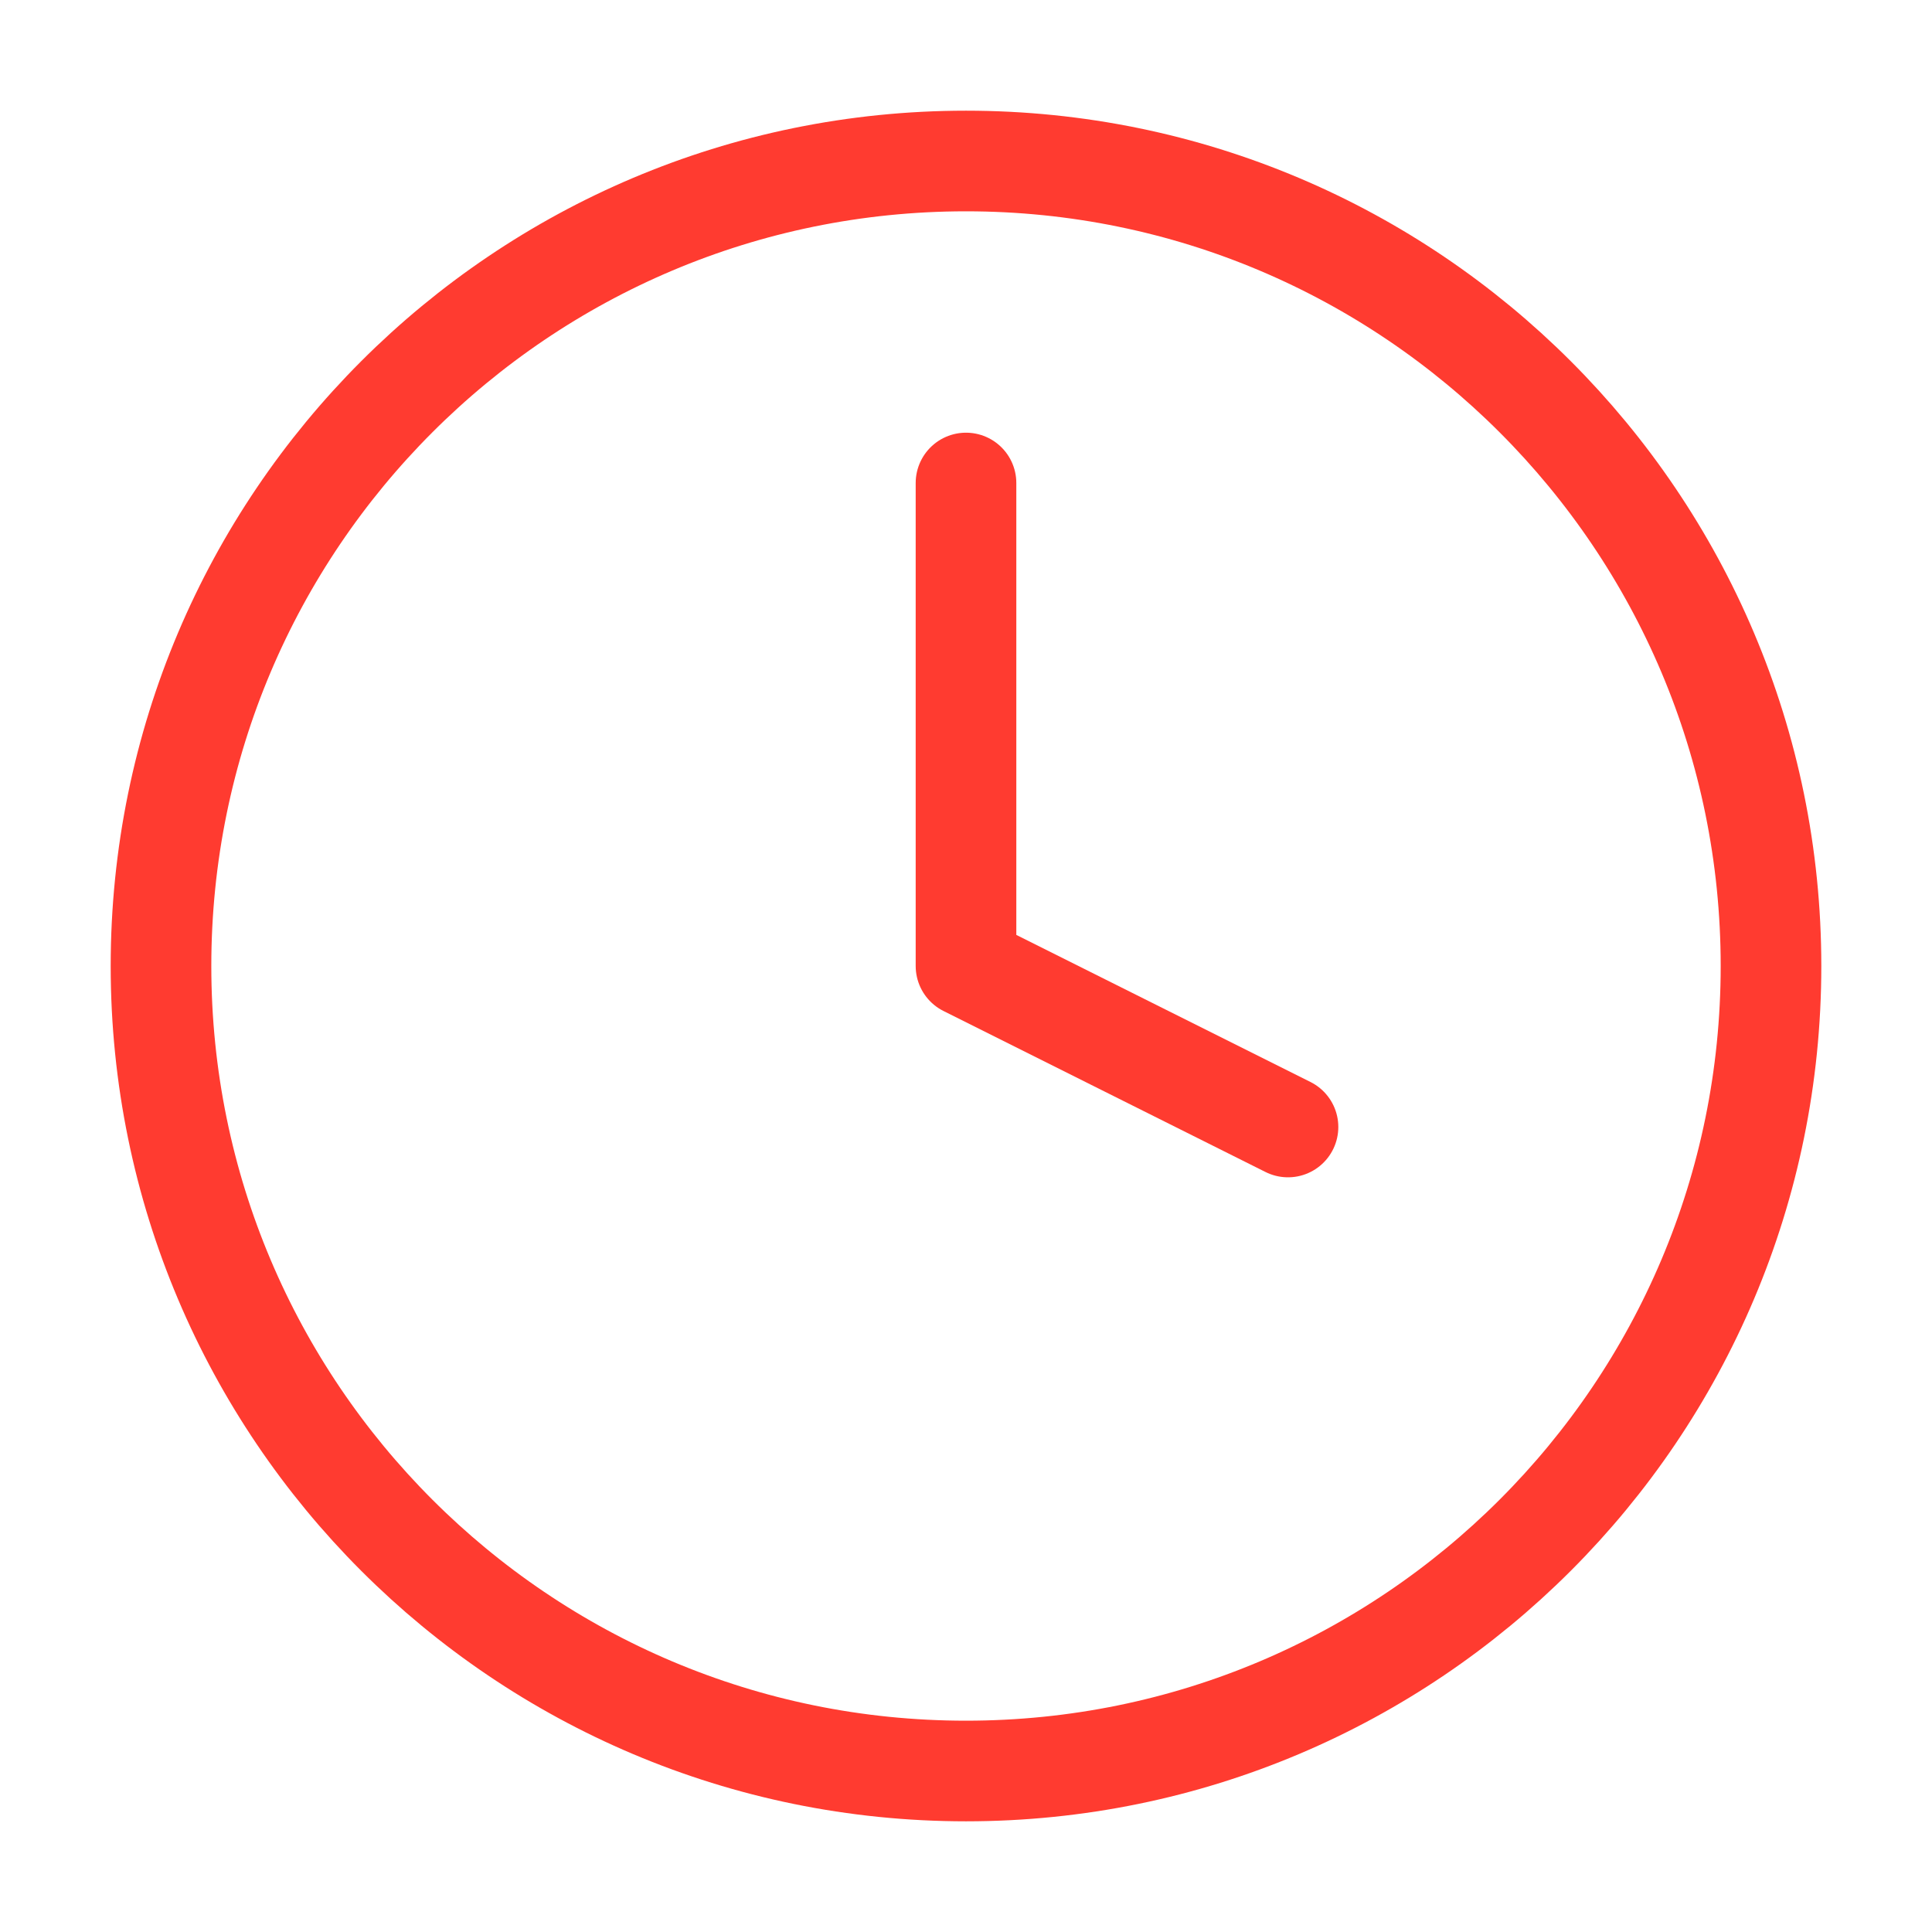
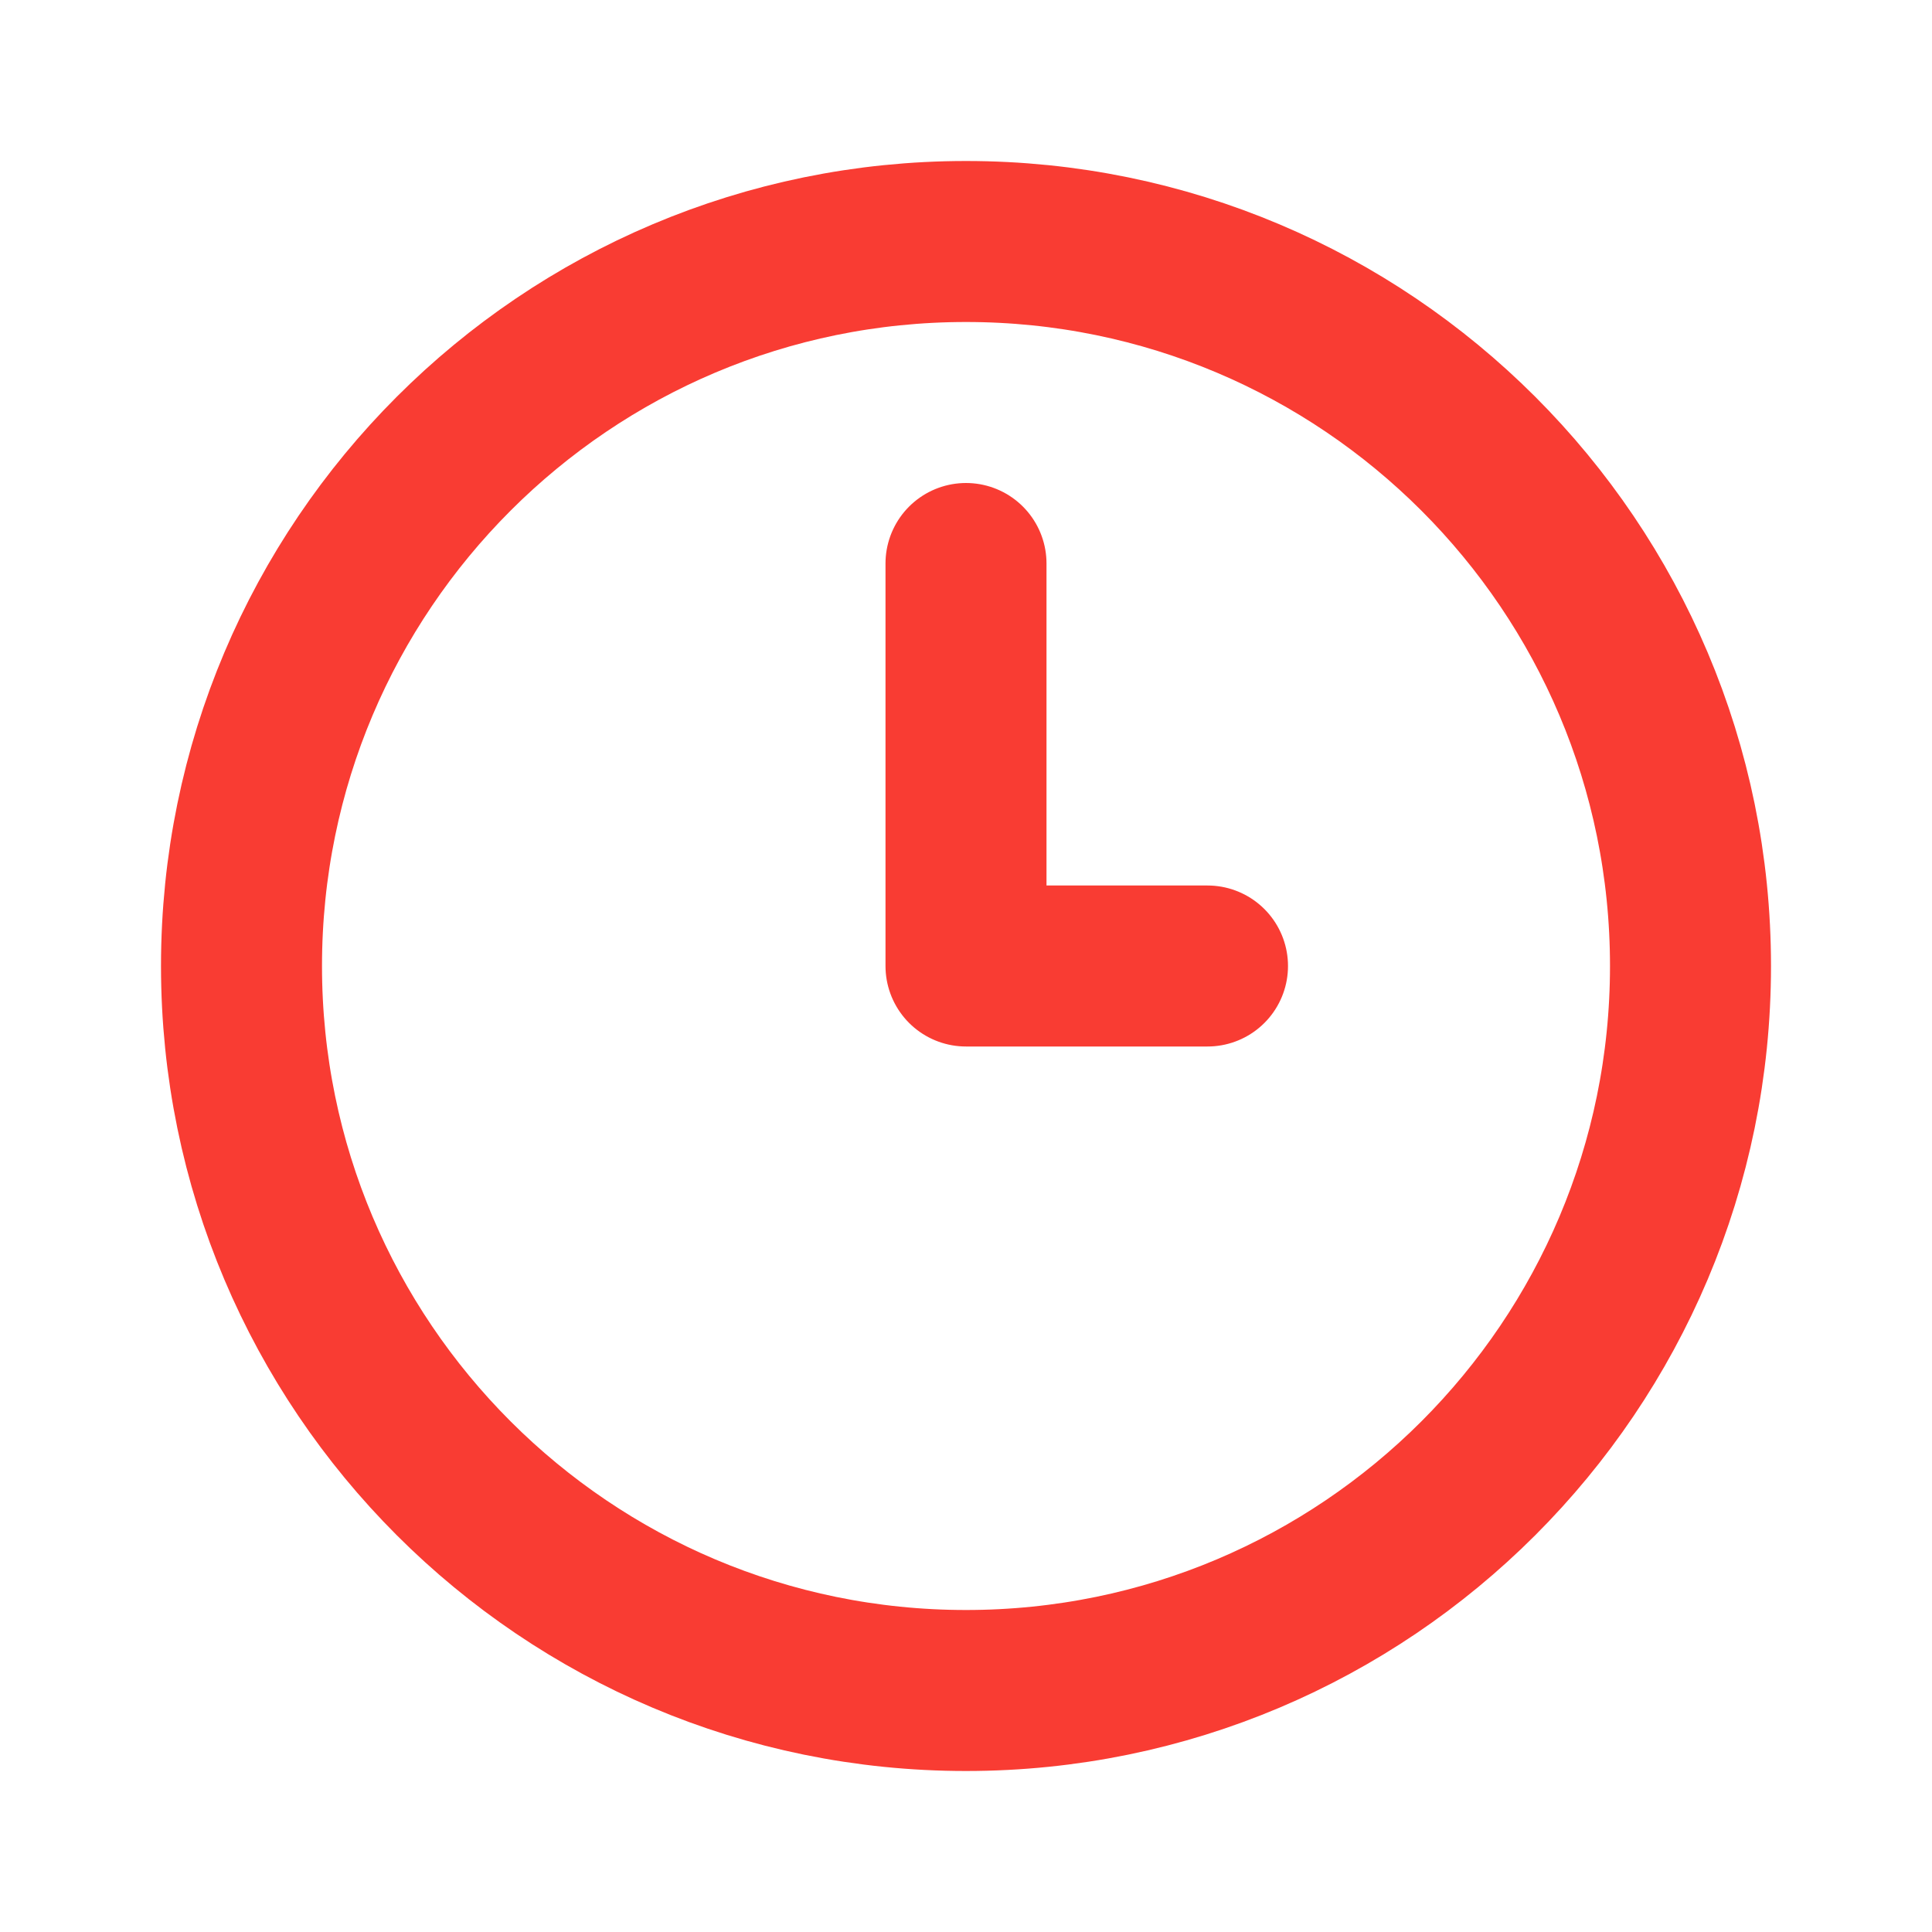
- <svg xmlns="http://www.w3.org/2000/svg" width="24" height="24" viewBox="0 0 24 24" fill="none" stroke="#ff3b30" stroke-width="1.25" stroke-linecap="round" stroke-linejoin="round" class="lucide lucide-clock-icon lucide-clock">
-   <circle cx="12" cy="12" r="10" />
-   <path d="M12 6v6l4 2" />
+ <svg xmlns="http://www.w3.org/2000/svg" width="800px" height="800px" viewBox="0 0 24 24" fill="none">
+   <g id="SVGRepo_bgCarrier" stroke-width="0" />
+   <g id="SVGRepo_tracerCarrier" stroke-linecap="round" stroke-linejoin="round" />
+   <g id="SVGRepo_iconCarrier">
+     <path d="M12 7V12H15M21 12C21 16.971 16.971 21 12 21C7.029 21 3 16.971 3 12C3 7.029 7.029 3 12 3C16.971 3 21 7.029 21 12Z" stroke="#f93c33" stroke-width="2" stroke-linecap="round" stroke-linejoin="round" />
+   </g>
</svg>
